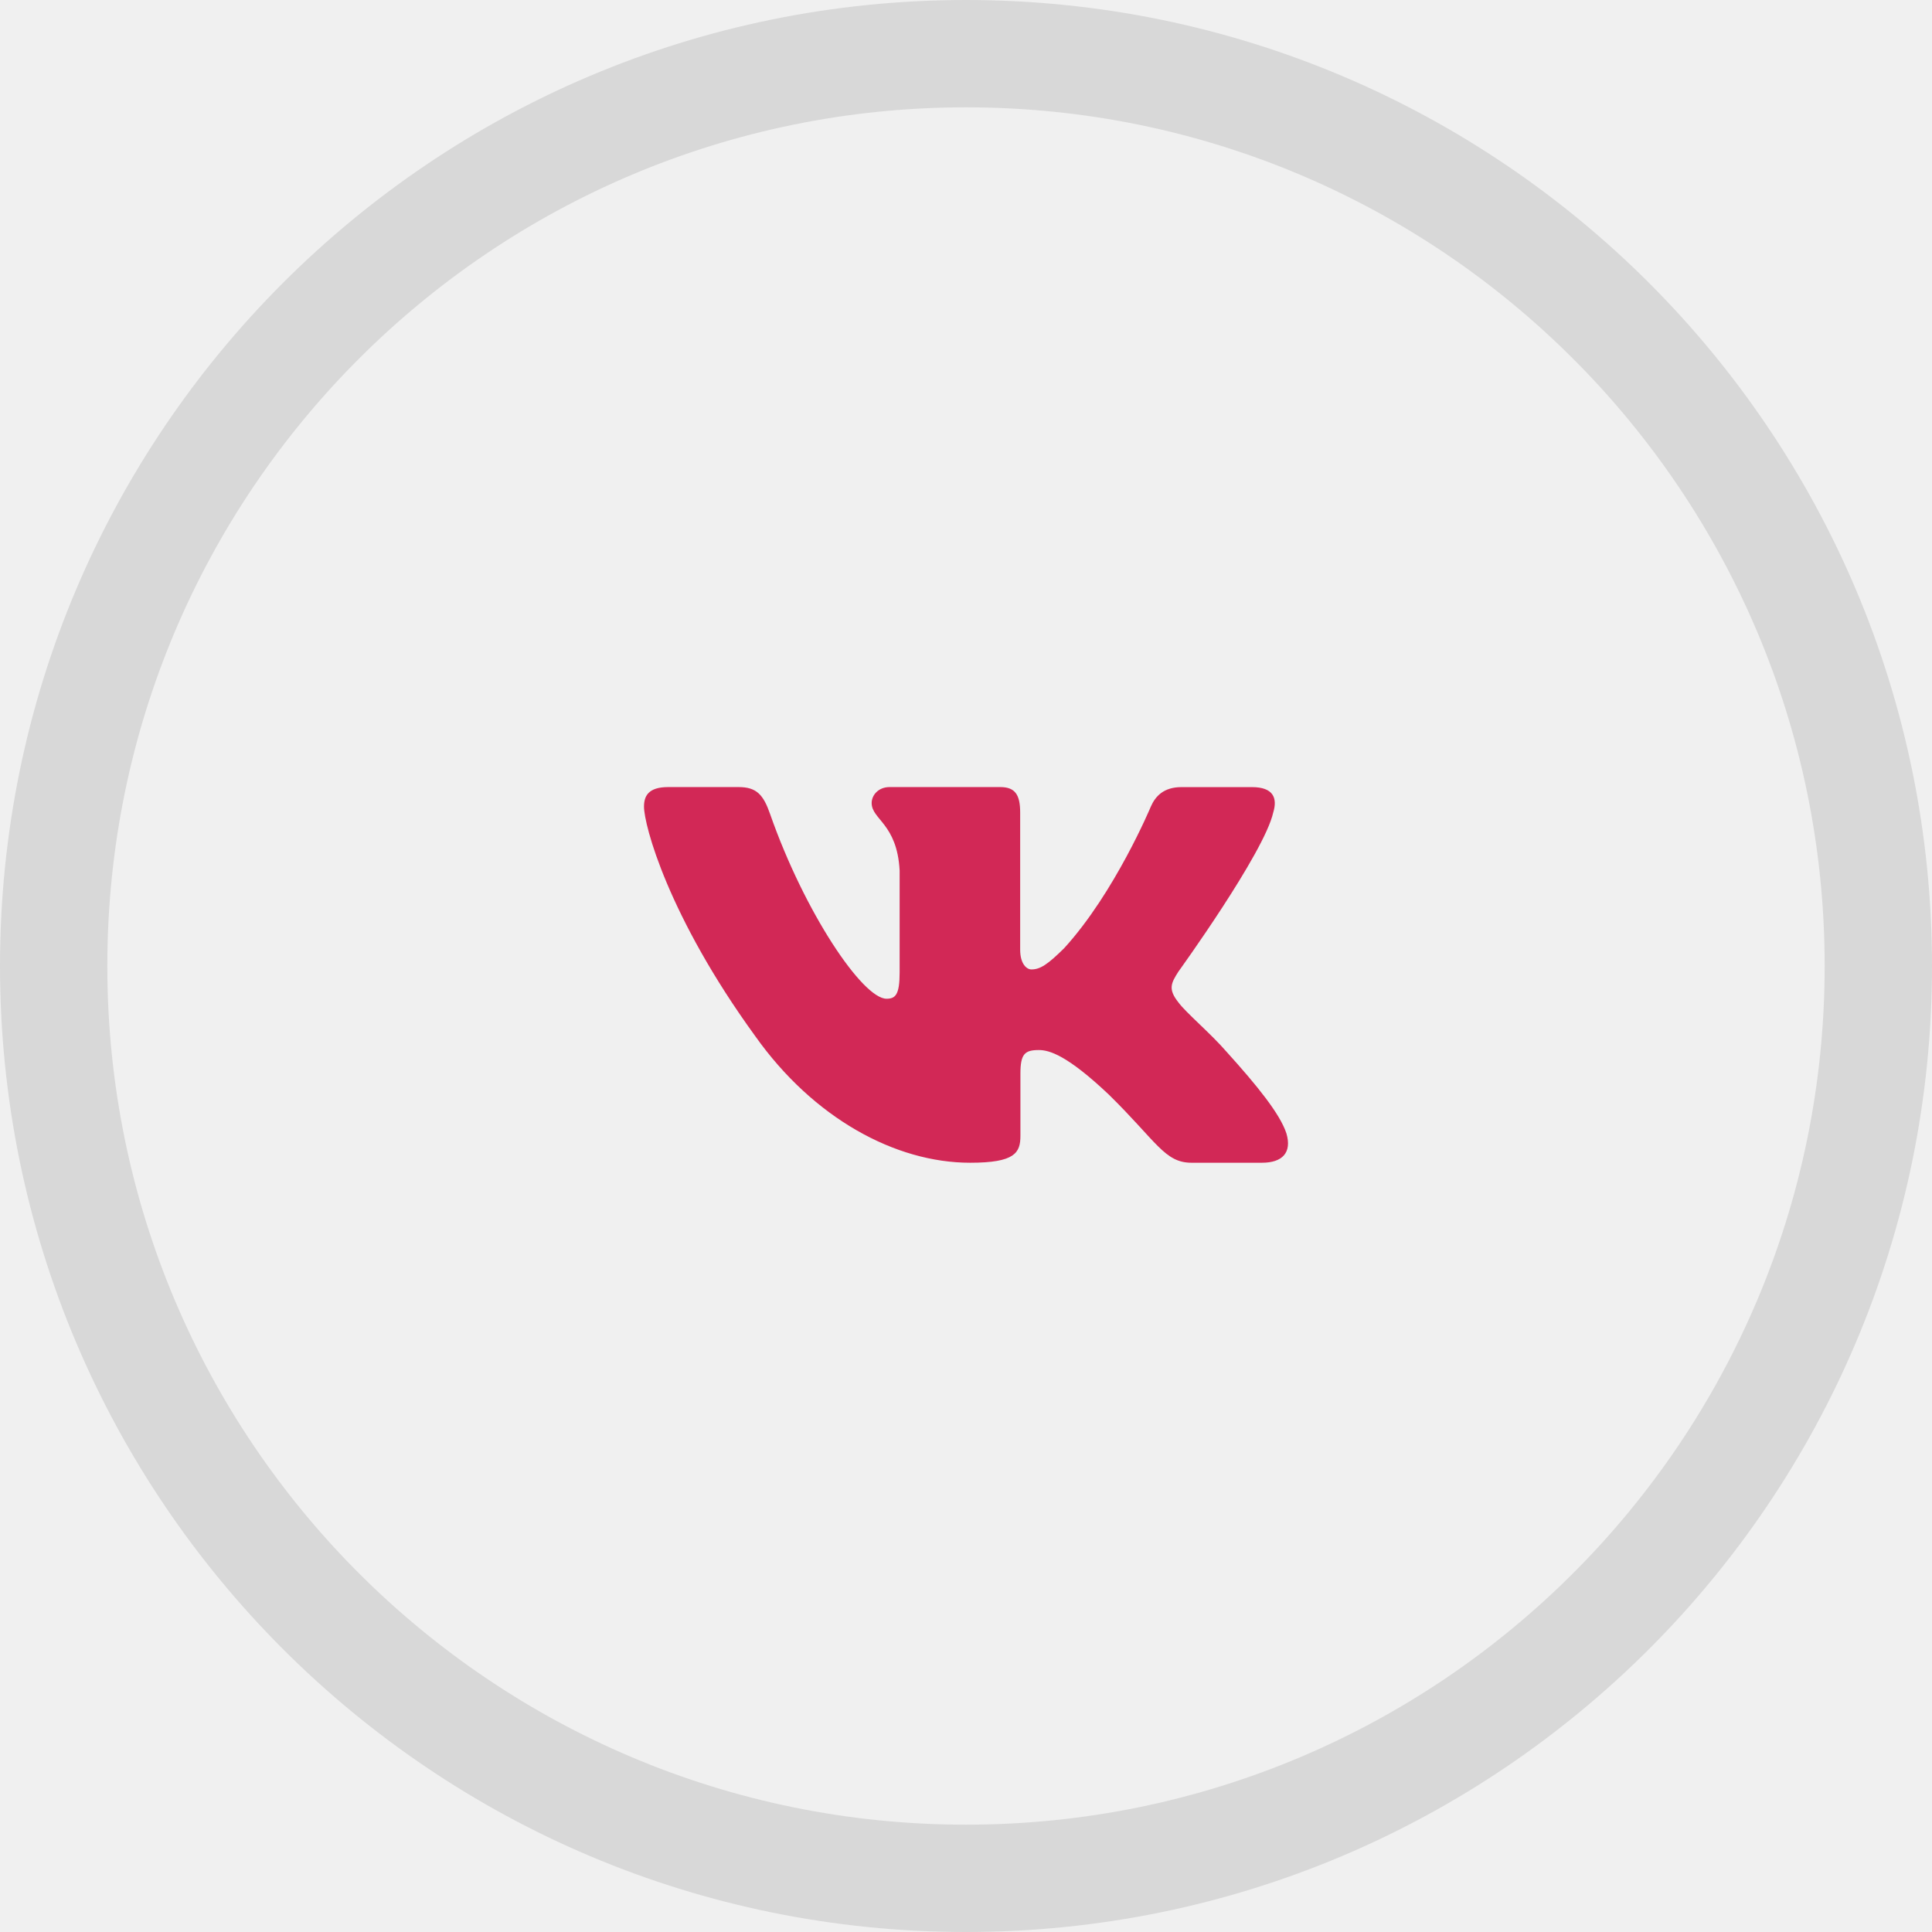
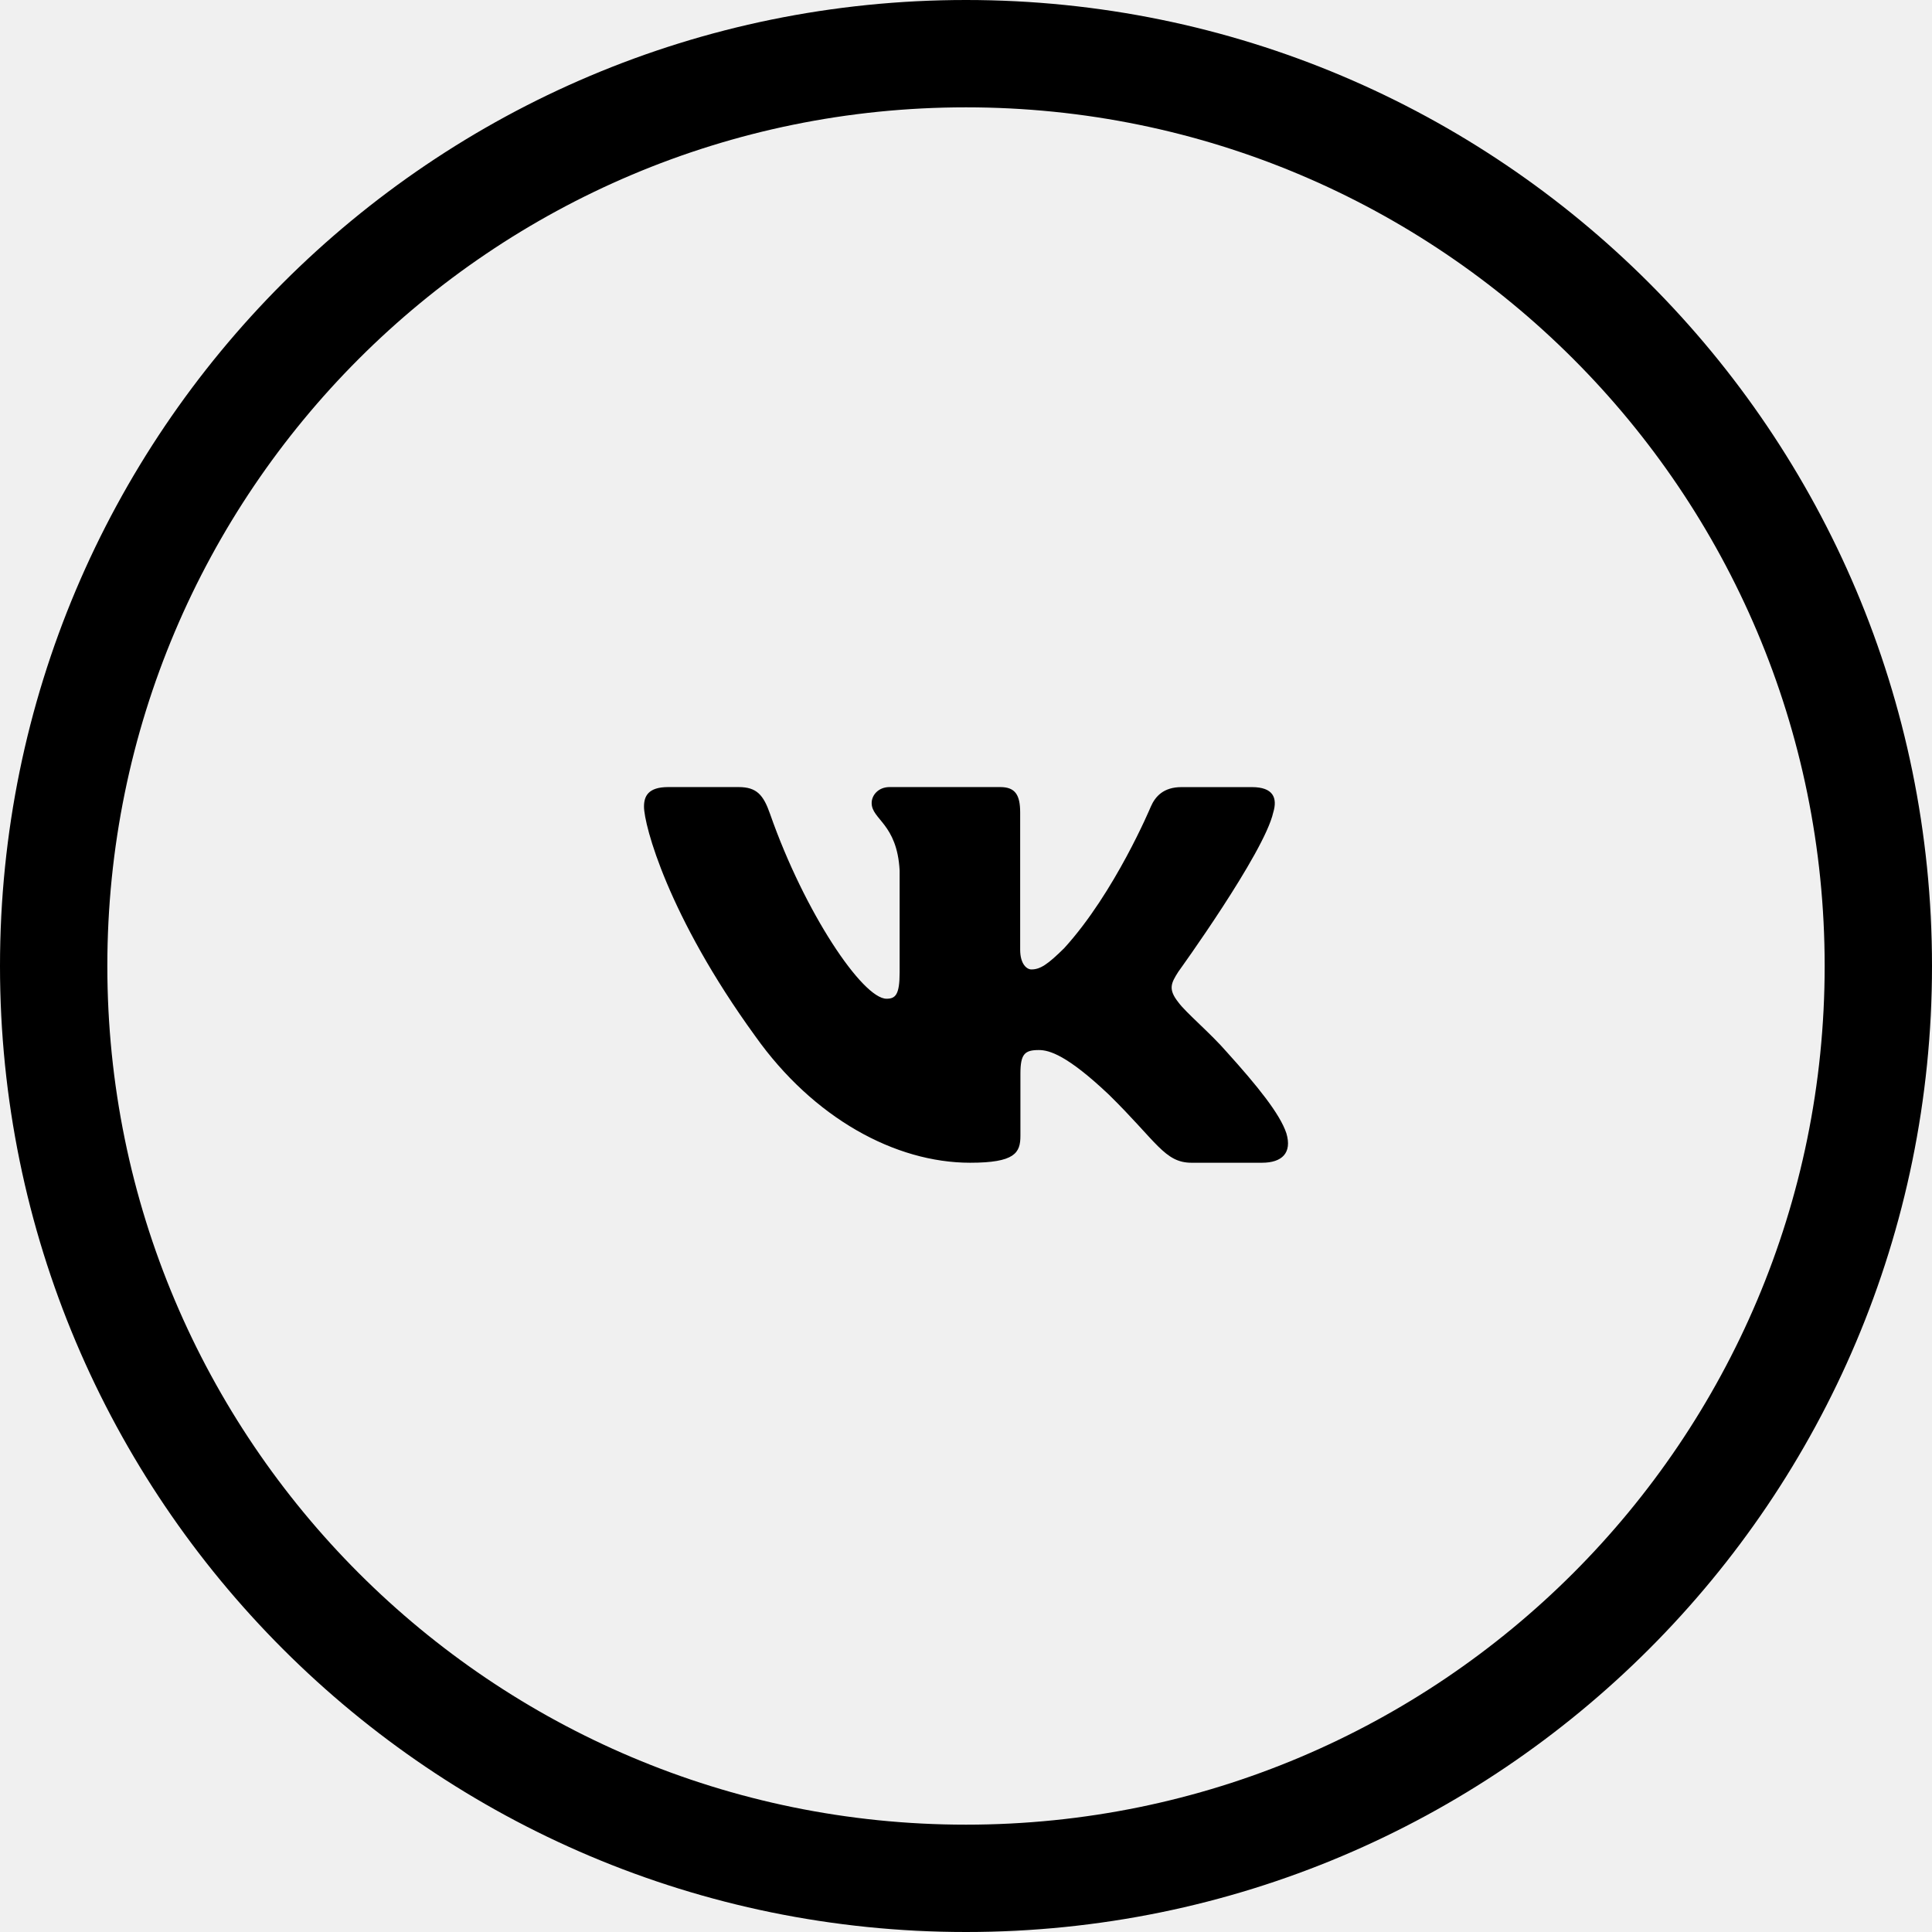
- <svg xmlns="http://www.w3.org/2000/svg" width="54" height="54" fill="none">
-   <path class="ring" opacity=".1" fill-rule="evenodd" clip-rule="evenodd" d="M54 27c0 14.912-12.088 27-27 27S0 41.912 0 27 12.088 0 27 0s27 12.088 27 27ZM27 51c13.255 0 24-10.745 24-24S40.255 3 27 3 3 13.745 3 27s10.745 24 24 24Z" fill="currentColor" />
-   <g class="center" clip-path="url(#a)">
-     <path fill-rule="evenodd" clip-rule="evenodd" d="M35.587 22.711c.125-.41 0-.711-.596-.711h-1.968c-.502 0-.733.26-.858.547 0 0-1.001 2.398-2.42 3.954-.458.452-.667.595-.917.595-.125 0-.314-.143-.314-.553V22.71c0-.492-.138-.711-.555-.711h-3.096c-.313 0-.5.228-.5.445 0 .465.709.573.782 1.884v2.849c0 .625-.115.738-.366.738-.667 0-2.291-2.408-3.255-5.164-.187-.536-.376-.752-.879-.752h-1.97c-.563 0-.675.26-.675.547 0 .512.668 3.053 3.109 6.414 1.627 2.295 3.918 3.539 6.006 3.539 1.252 0 1.406-.276 1.406-.752v-1.735c0-.553.119-.663.515-.663.293 0 .793.144 1.961 1.25 1.336 1.312 1.555 1.9 2.307 1.9h1.968c.563 0 .845-.276.683-.822-.178-.543-.816-1.331-1.661-2.267-.46-.532-1.148-1.106-1.357-1.393-.292-.368-.209-.533 0-.86 0 0 2.4-3.32 2.65-4.447Z" fill="#D22856" />
+ <svg xmlns="http://www.w3.org/2000/svg" width="54" height="54">
+   <path fill="currentColor" fill-rule="evenodd" clip-rule="evenodd" d="M54 27c0 14.912-12.088 27-27 27S0 41.912 0 27 12.088 0 27 0s27 12.088 27 27ZM27 51c13.255 0 24-10.745 24-24S40.255 3 27 3 3 13.745 3 27s10.745 24 24 24Z" />
+   <g clip-path="url(#a)">
+     <path fill-rule="evenodd" clip-rule="evenodd" d="M35.587 22.711c.125-.41 0-.711-.596-.711h-1.968c-.502 0-.733.26-.858.547 0 0-1.001 2.398-2.42 3.954-.458.452-.667.595-.917.595-.125 0-.314-.143-.314-.553V22.71c0-.492-.138-.711-.555-.711h-3.096c-.313 0-.5.228-.5.445 0 .465.709.573.782 1.884v2.849c0 .625-.115.738-.366.738-.667 0-2.291-2.408-3.255-5.164-.187-.536-.376-.752-.879-.752h-1.97c-.563 0-.675.26-.675.547 0 .512.668 3.053 3.109 6.414 1.627 2.295 3.918 3.539 6.006 3.539 1.252 0 1.406-.276 1.406-.752v-1.735c0-.553.119-.663.515-.663.293 0 .793.144 1.961 1.25 1.336 1.312 1.555 1.9 2.307 1.9h1.968c.563 0 .845-.276.683-.822-.178-.543-.816-1.331-1.661-2.267-.46-.532-1.148-1.106-1.357-1.393-.292-.368-.209-.533 0-.86 0 0 2.4-3.32 2.65-4.447Z" />
  </g>
  <defs>
    <clipPath id="a">
-       <path transform="translate(18 18)" fill="#fff" d="M0 0h18v18H0z" />
+       <path transform="translate(18 18)" d="M0 0h18v18H0z" />
    </clipPath>
  </defs>
</svg>
